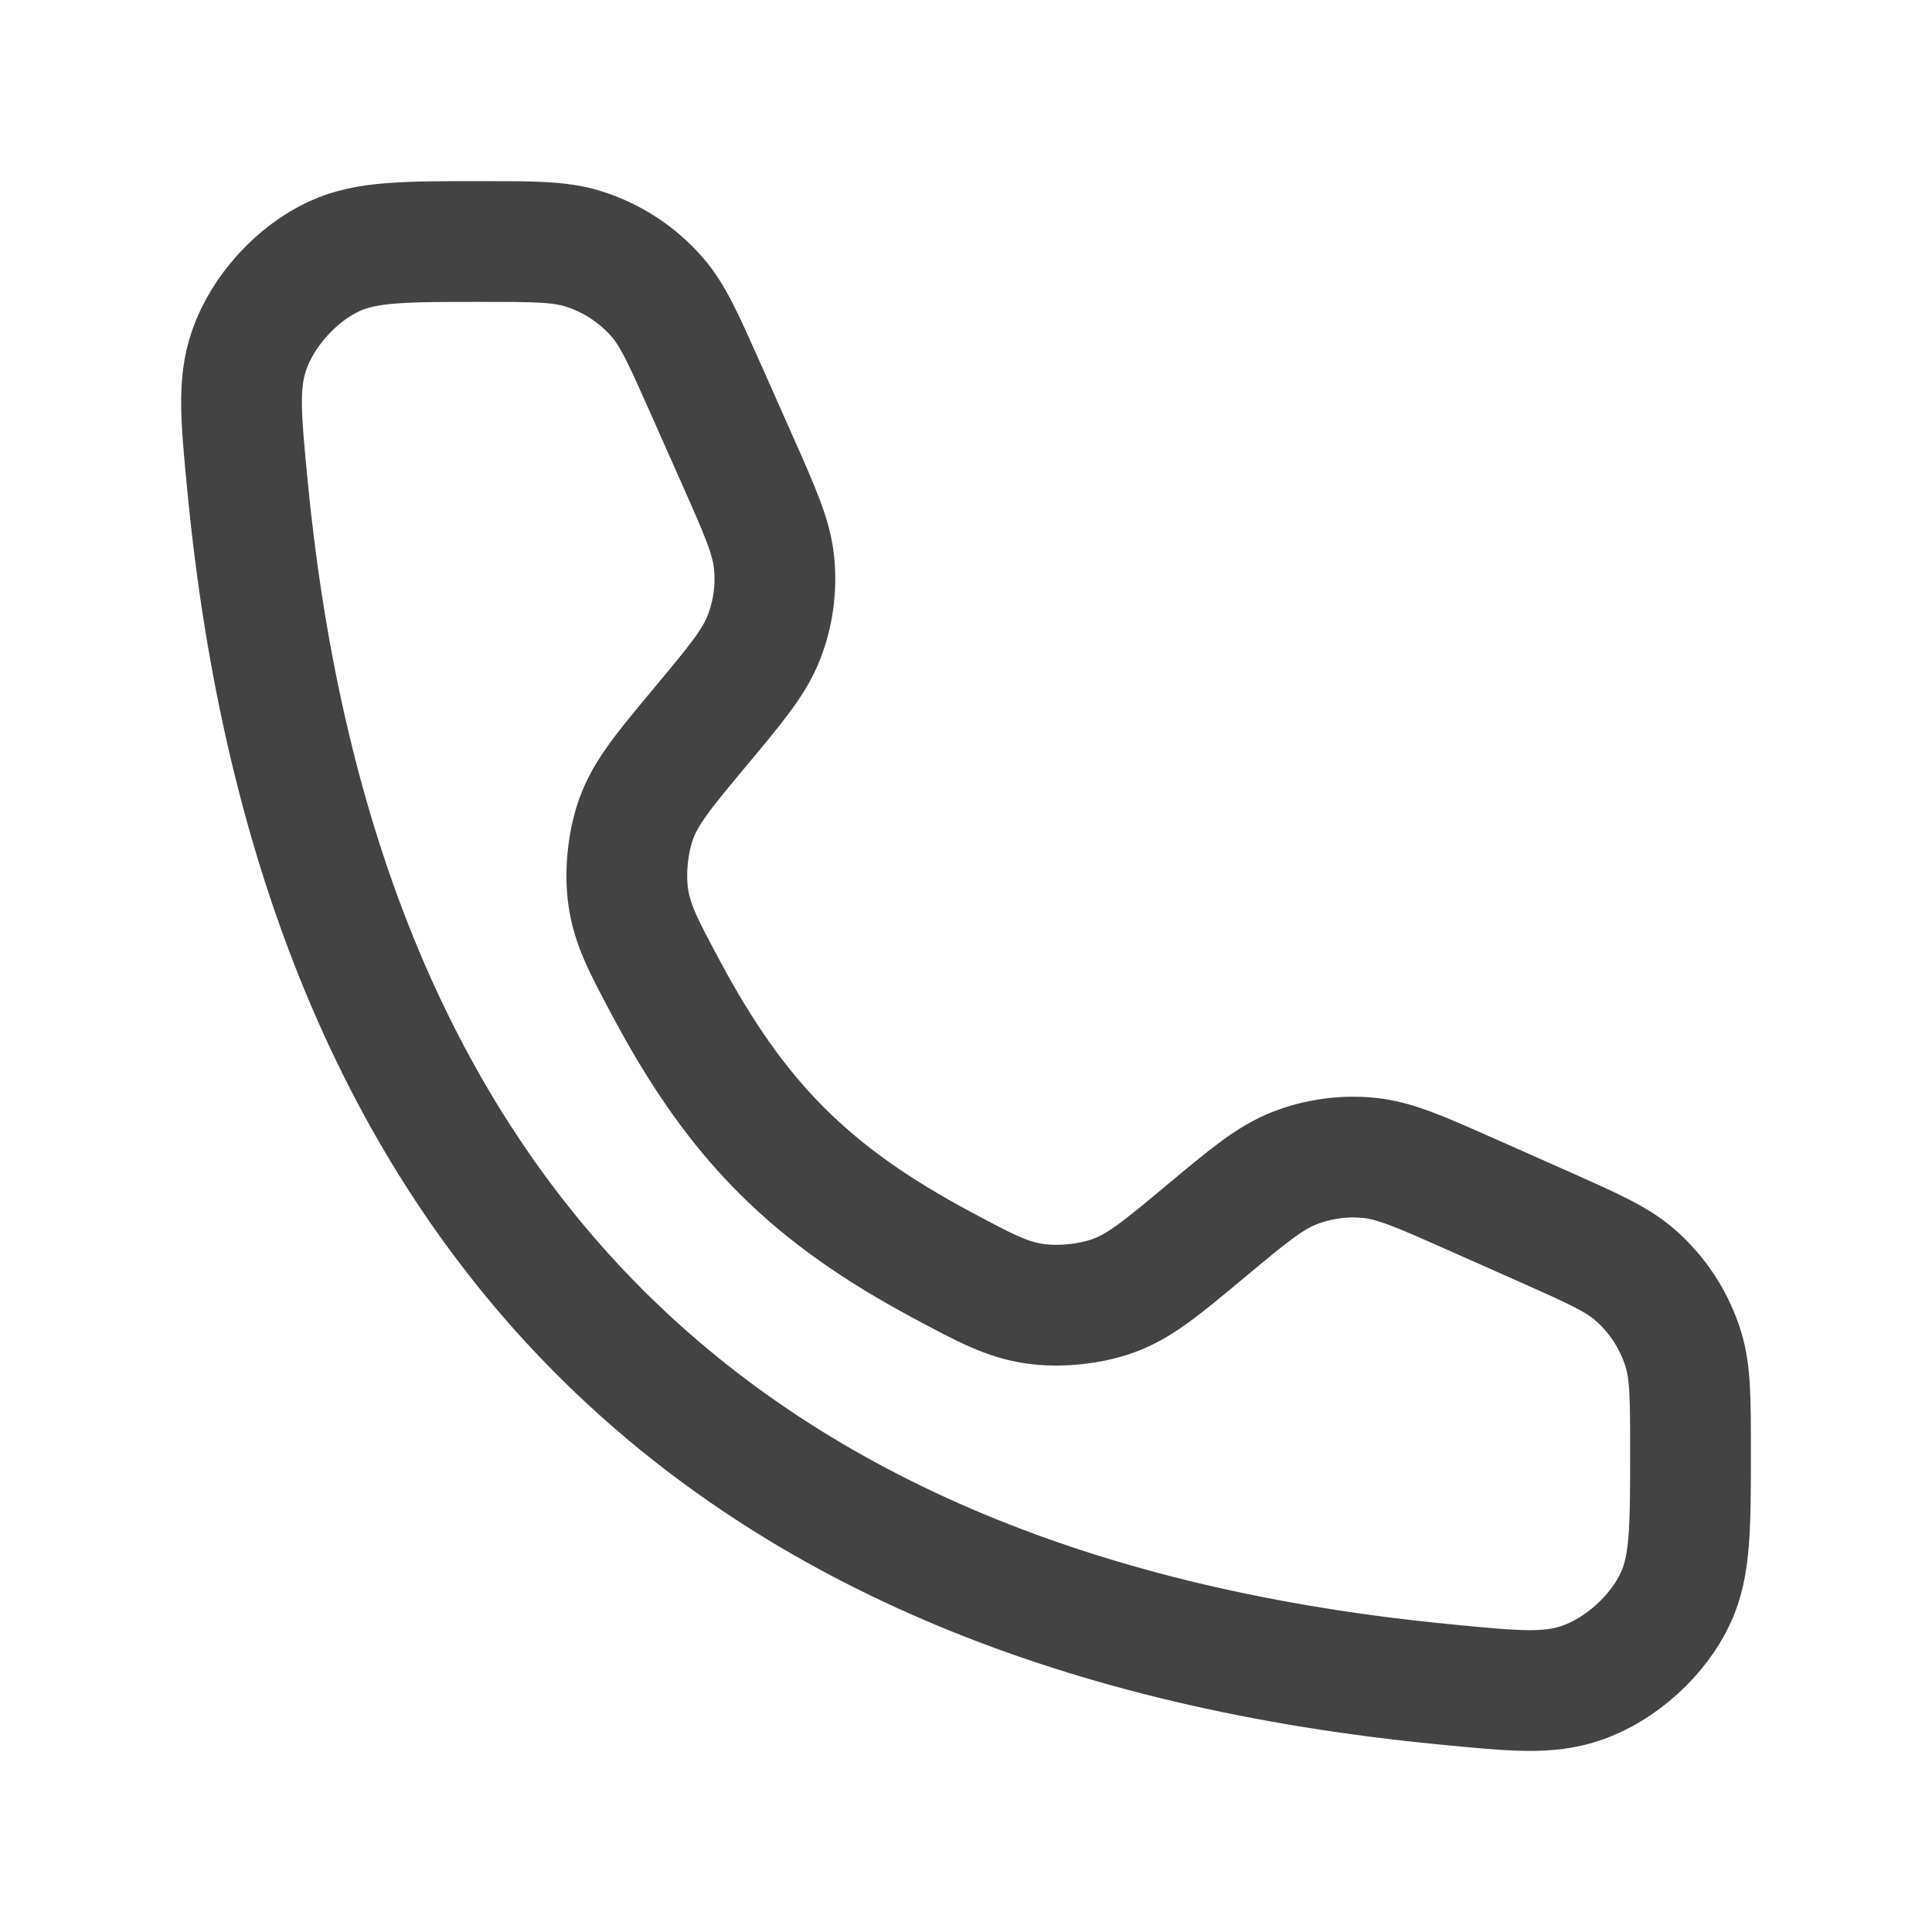
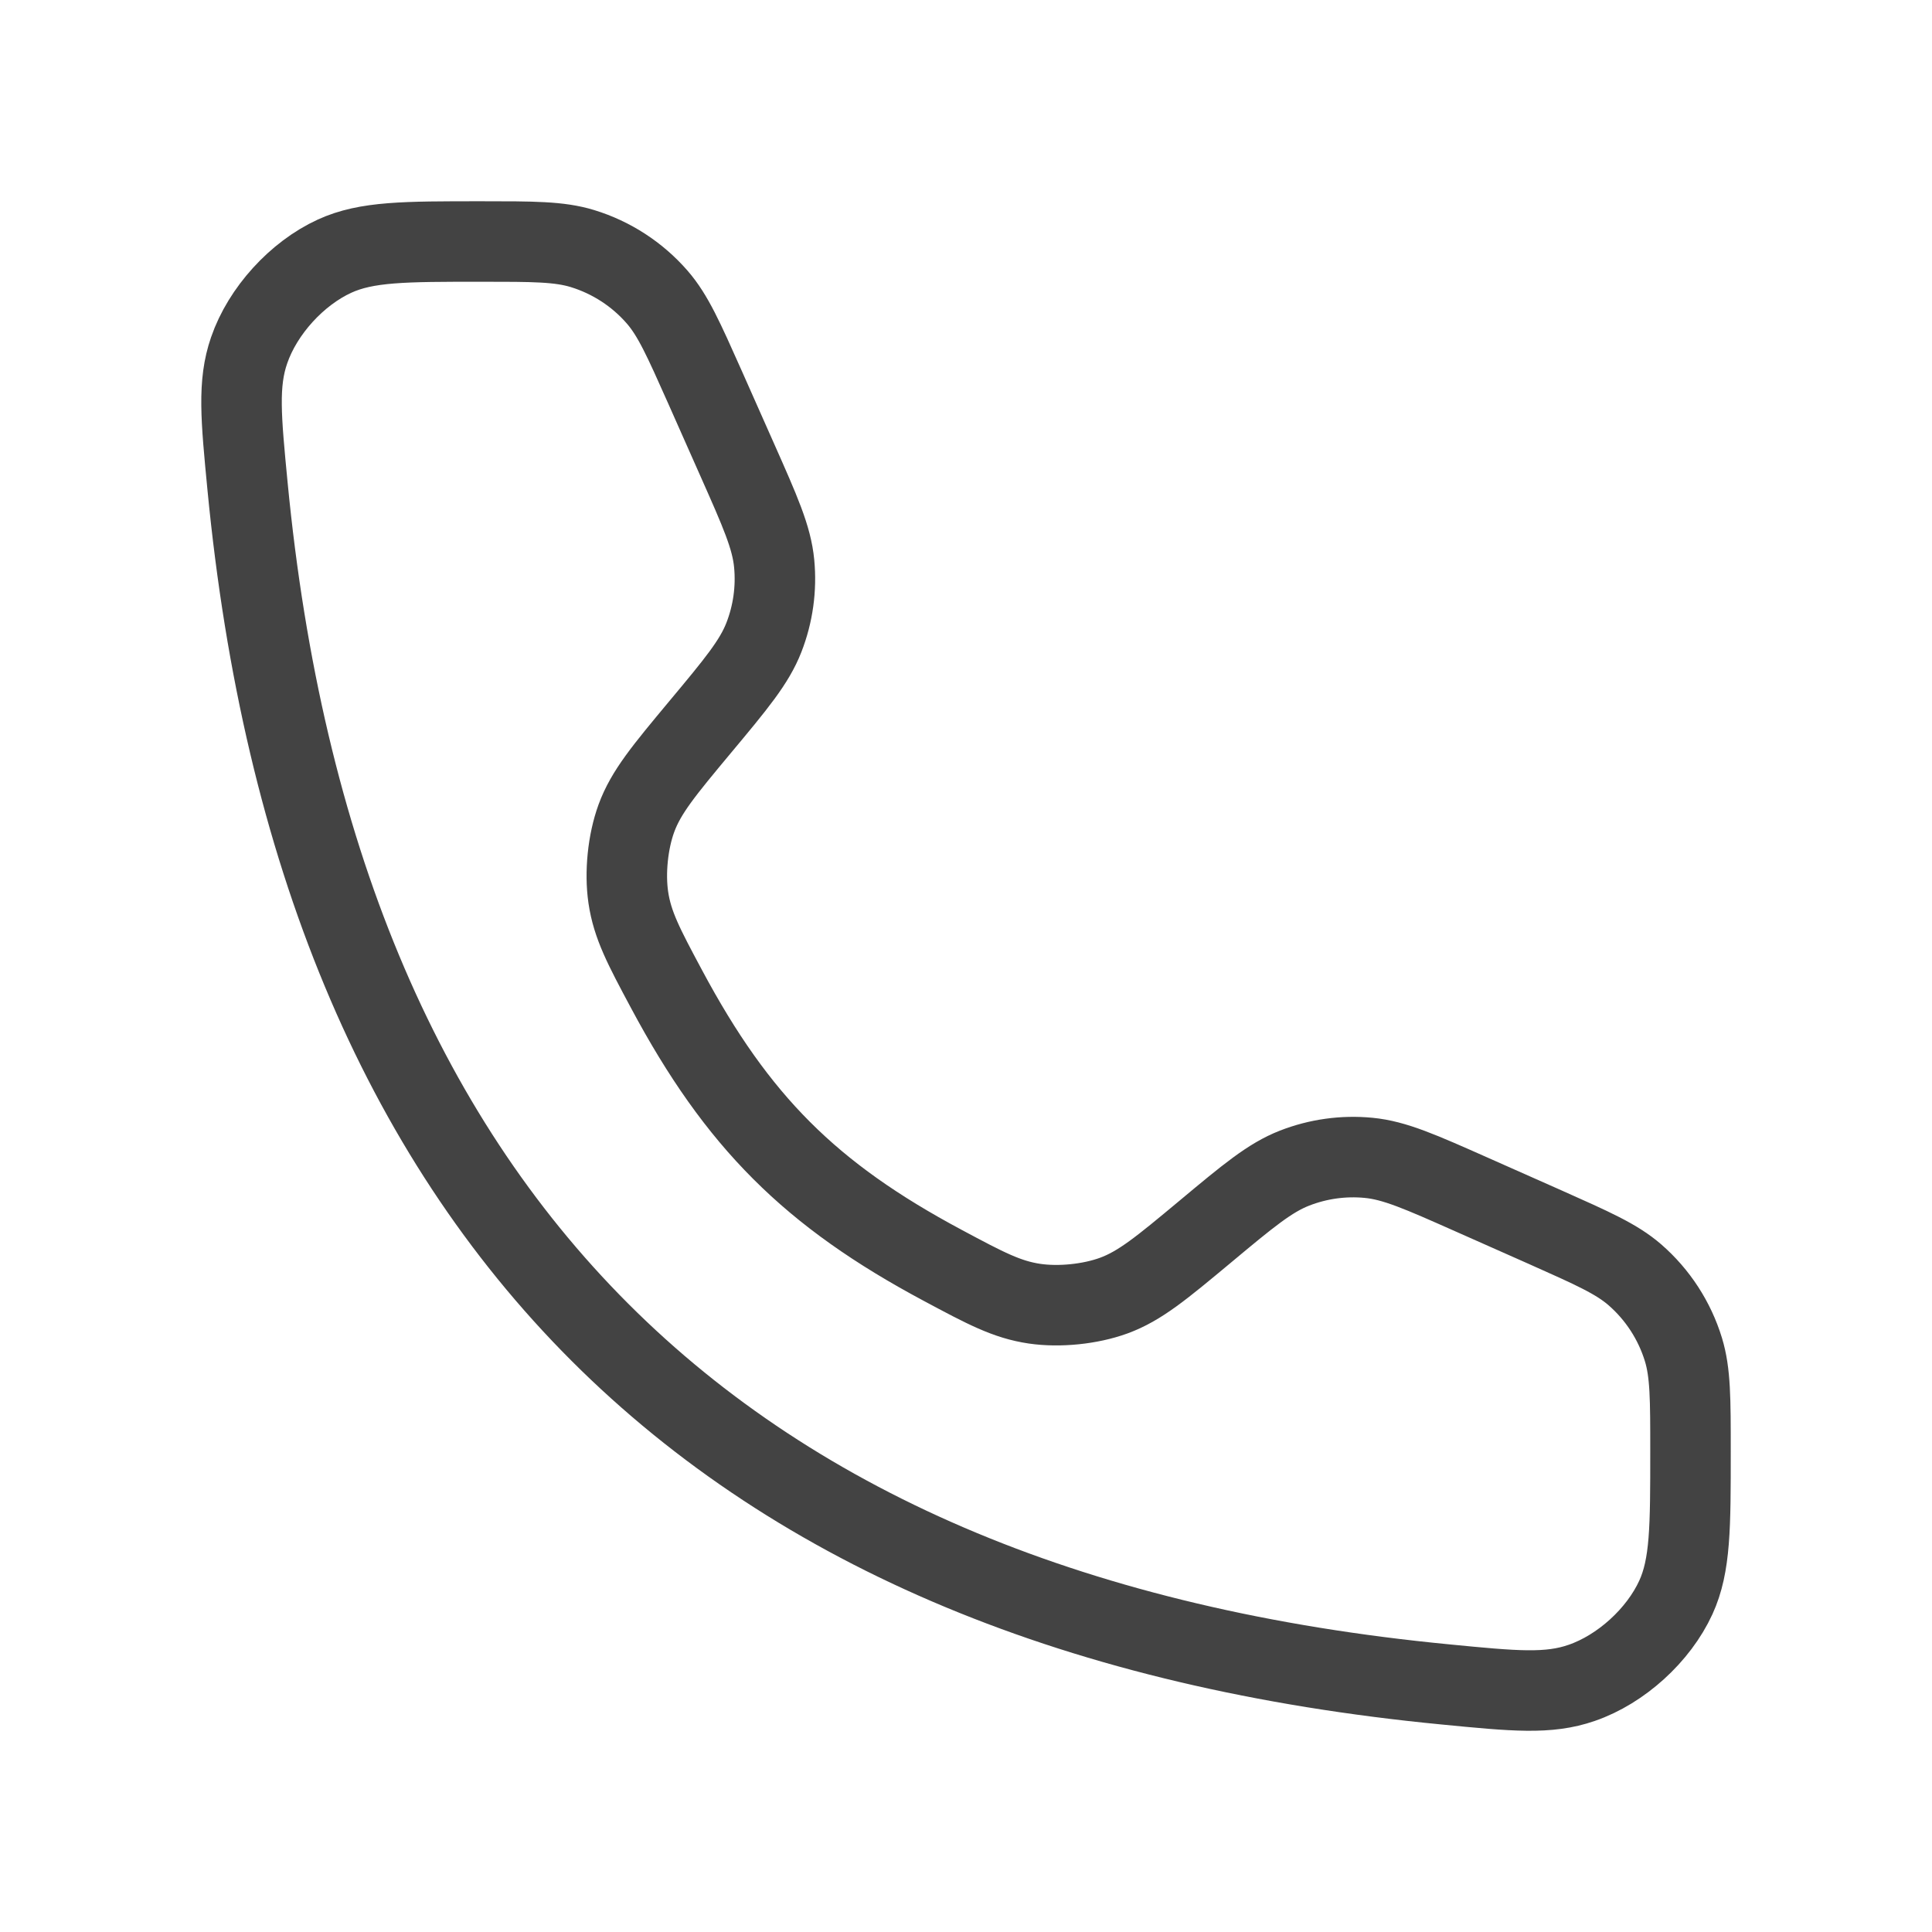
<svg xmlns="http://www.w3.org/2000/svg" width="24" height="24" viewBox="0 0 24 24" fill="none">
-   <path d="M9.158 5.712L8.756 4.806C8.492 4.214 8.361 3.918 8.164 3.691C7.917 3.407 7.595 3.198 7.236 3.088C6.949 3 6.624 3 5.976 3C5.028 3 4.554 3 4.156 3.182C3.687 3.397 3.263 3.863 3.095 4.351C2.952 4.764 2.993 5.189 3.075 6.04C3.948 15.09 8.91 20.052 17.96 20.925C18.811 21.008 19.236 21.049 19.649 20.905C20.137 20.737 20.603 20.313 20.818 19.844C21 19.446 21 18.972 21 18.024C21 17.376 21 17.052 20.912 16.764C20.802 16.405 20.593 16.083 20.309 15.836C20.082 15.639 19.786 15.508 19.194 15.244L18.288 14.842C17.646 14.557 17.326 14.414 17 14.383C16.688 14.353 16.373 14.397 16.081 14.511C15.776 14.63 15.506 14.854 14.967 15.304C14.43 15.751 14.162 15.975 13.834 16.095C13.543 16.201 13.159 16.24 12.852 16.195C12.507 16.144 12.242 16.003 11.713 15.72C10.067 14.841 9.16 13.933 8.28 12.287C7.997 11.758 7.856 11.493 7.805 11.148C7.76 10.841 7.799 10.457 7.905 10.166C8.025 9.838 8.249 9.57 8.696 9.033C9.146 8.494 9.37 8.224 9.489 7.919C9.603 7.627 9.647 7.312 9.617 7C9.586 6.675 9.443 6.354 9.158 5.712Z" stroke="#434343" stroke-width="1.5" stroke-linecap="round" />
+   <path d="M9.158 5.712L8.756 4.806C8.492 4.214 8.361 3.918 8.164 3.691C7.917 3.407 7.595 3.198 7.236 3.088C6.949 3 6.624 3 5.976 3C5.028 3 4.554 3 4.156 3.182C3.687 3.397 3.263 3.863 3.095 4.351C2.952 4.764 2.993 5.189 3.075 6.04C3.948 15.09 8.91 20.052 17.96 20.925C18.811 21.008 19.236 21.049 19.649 20.905C20.137 20.737 20.603 20.313 20.818 19.844C21 19.446 21 18.972 21 18.024C21 17.376 21 17.052 20.912 16.764C20.802 16.405 20.593 16.083 20.309 15.836C20.082 15.639 19.786 15.508 19.194 15.244L18.288 14.842C17.646 14.557 17.326 14.414 17 14.383C16.688 14.353 16.373 14.397 16.081 14.511C15.776 14.63 15.506 14.854 14.967 15.304C14.43 15.751 14.162 15.975 13.834 16.095C13.543 16.201 13.159 16.24 12.852 16.195C12.507 16.144 12.242 16.003 11.713 15.72C10.067 14.841 9.16 13.933 8.28 12.287C7.997 11.758 7.856 11.493 7.805 11.148C7.76 10.841 7.799 10.457 7.905 10.166C8.025 9.838 8.249 9.57 8.696 9.033C9.146 8.494 9.37 8.224 9.489 7.919C9.603 7.627 9.647 7.312 9.617 7C9.586 6.675 9.443 6.354 9.158 5.712Z" stroke="#434343" strokeWidth="1.5" strokeLinecap="round" />
</svg>
